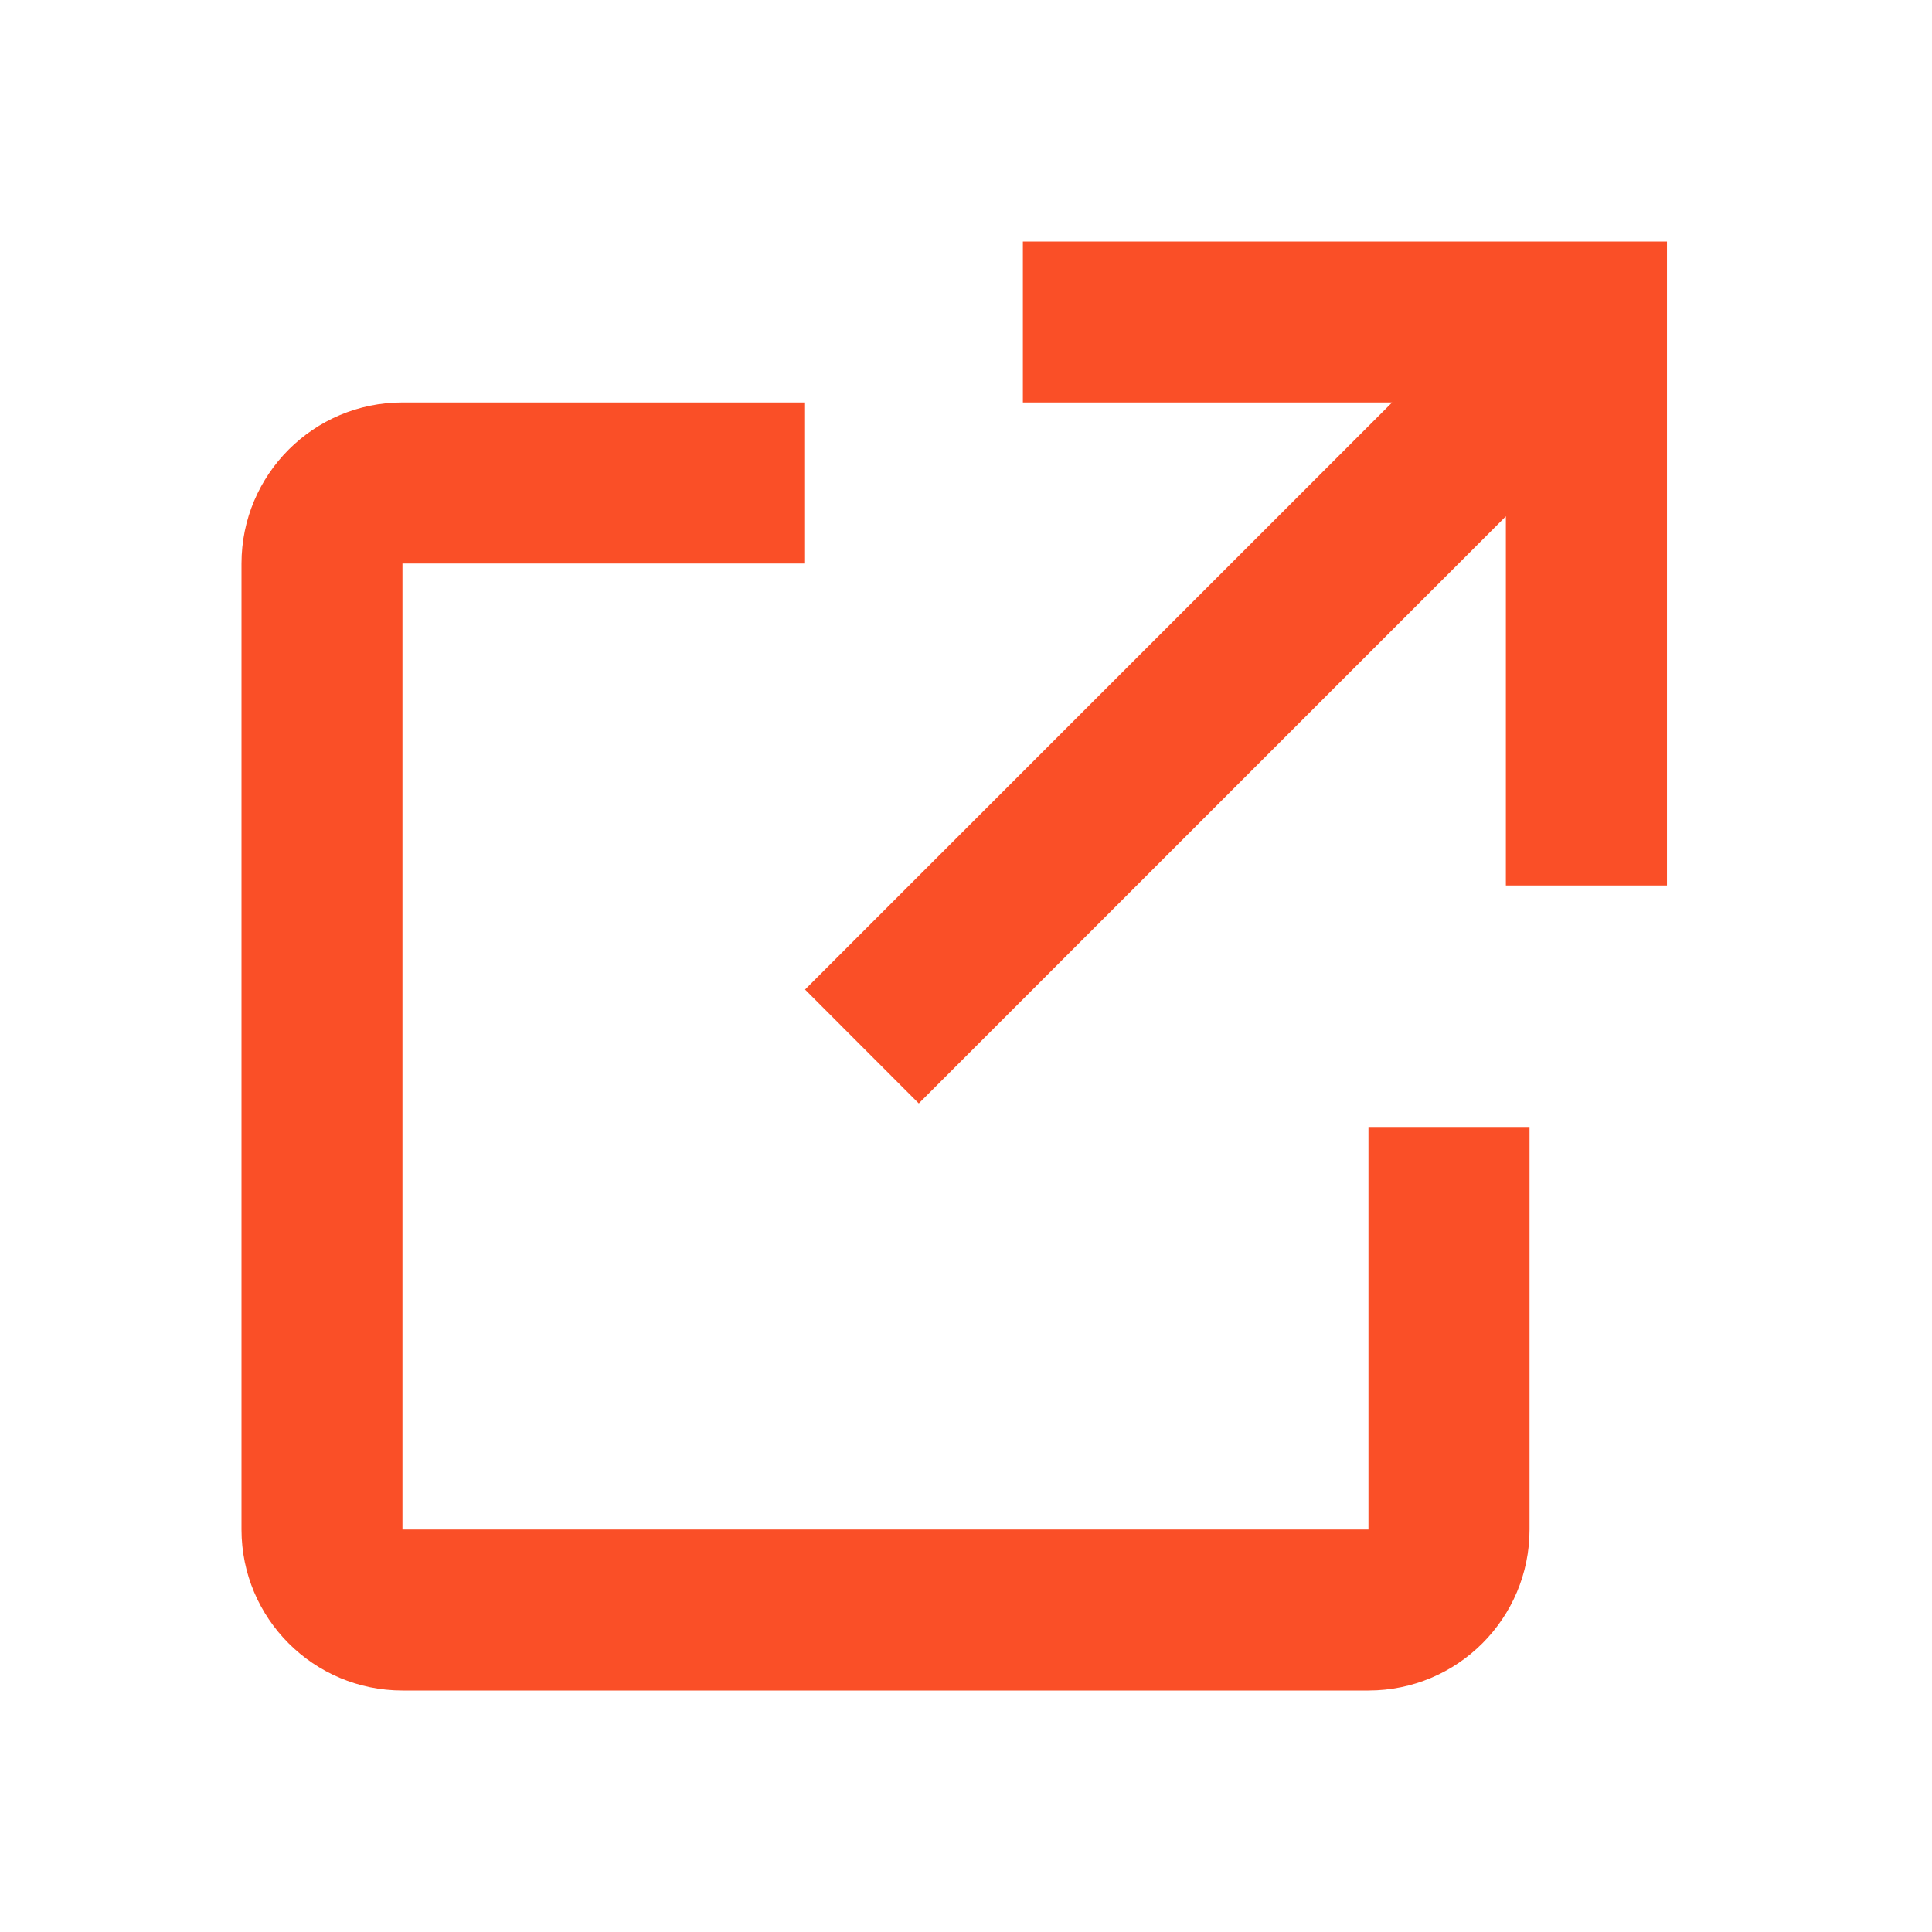
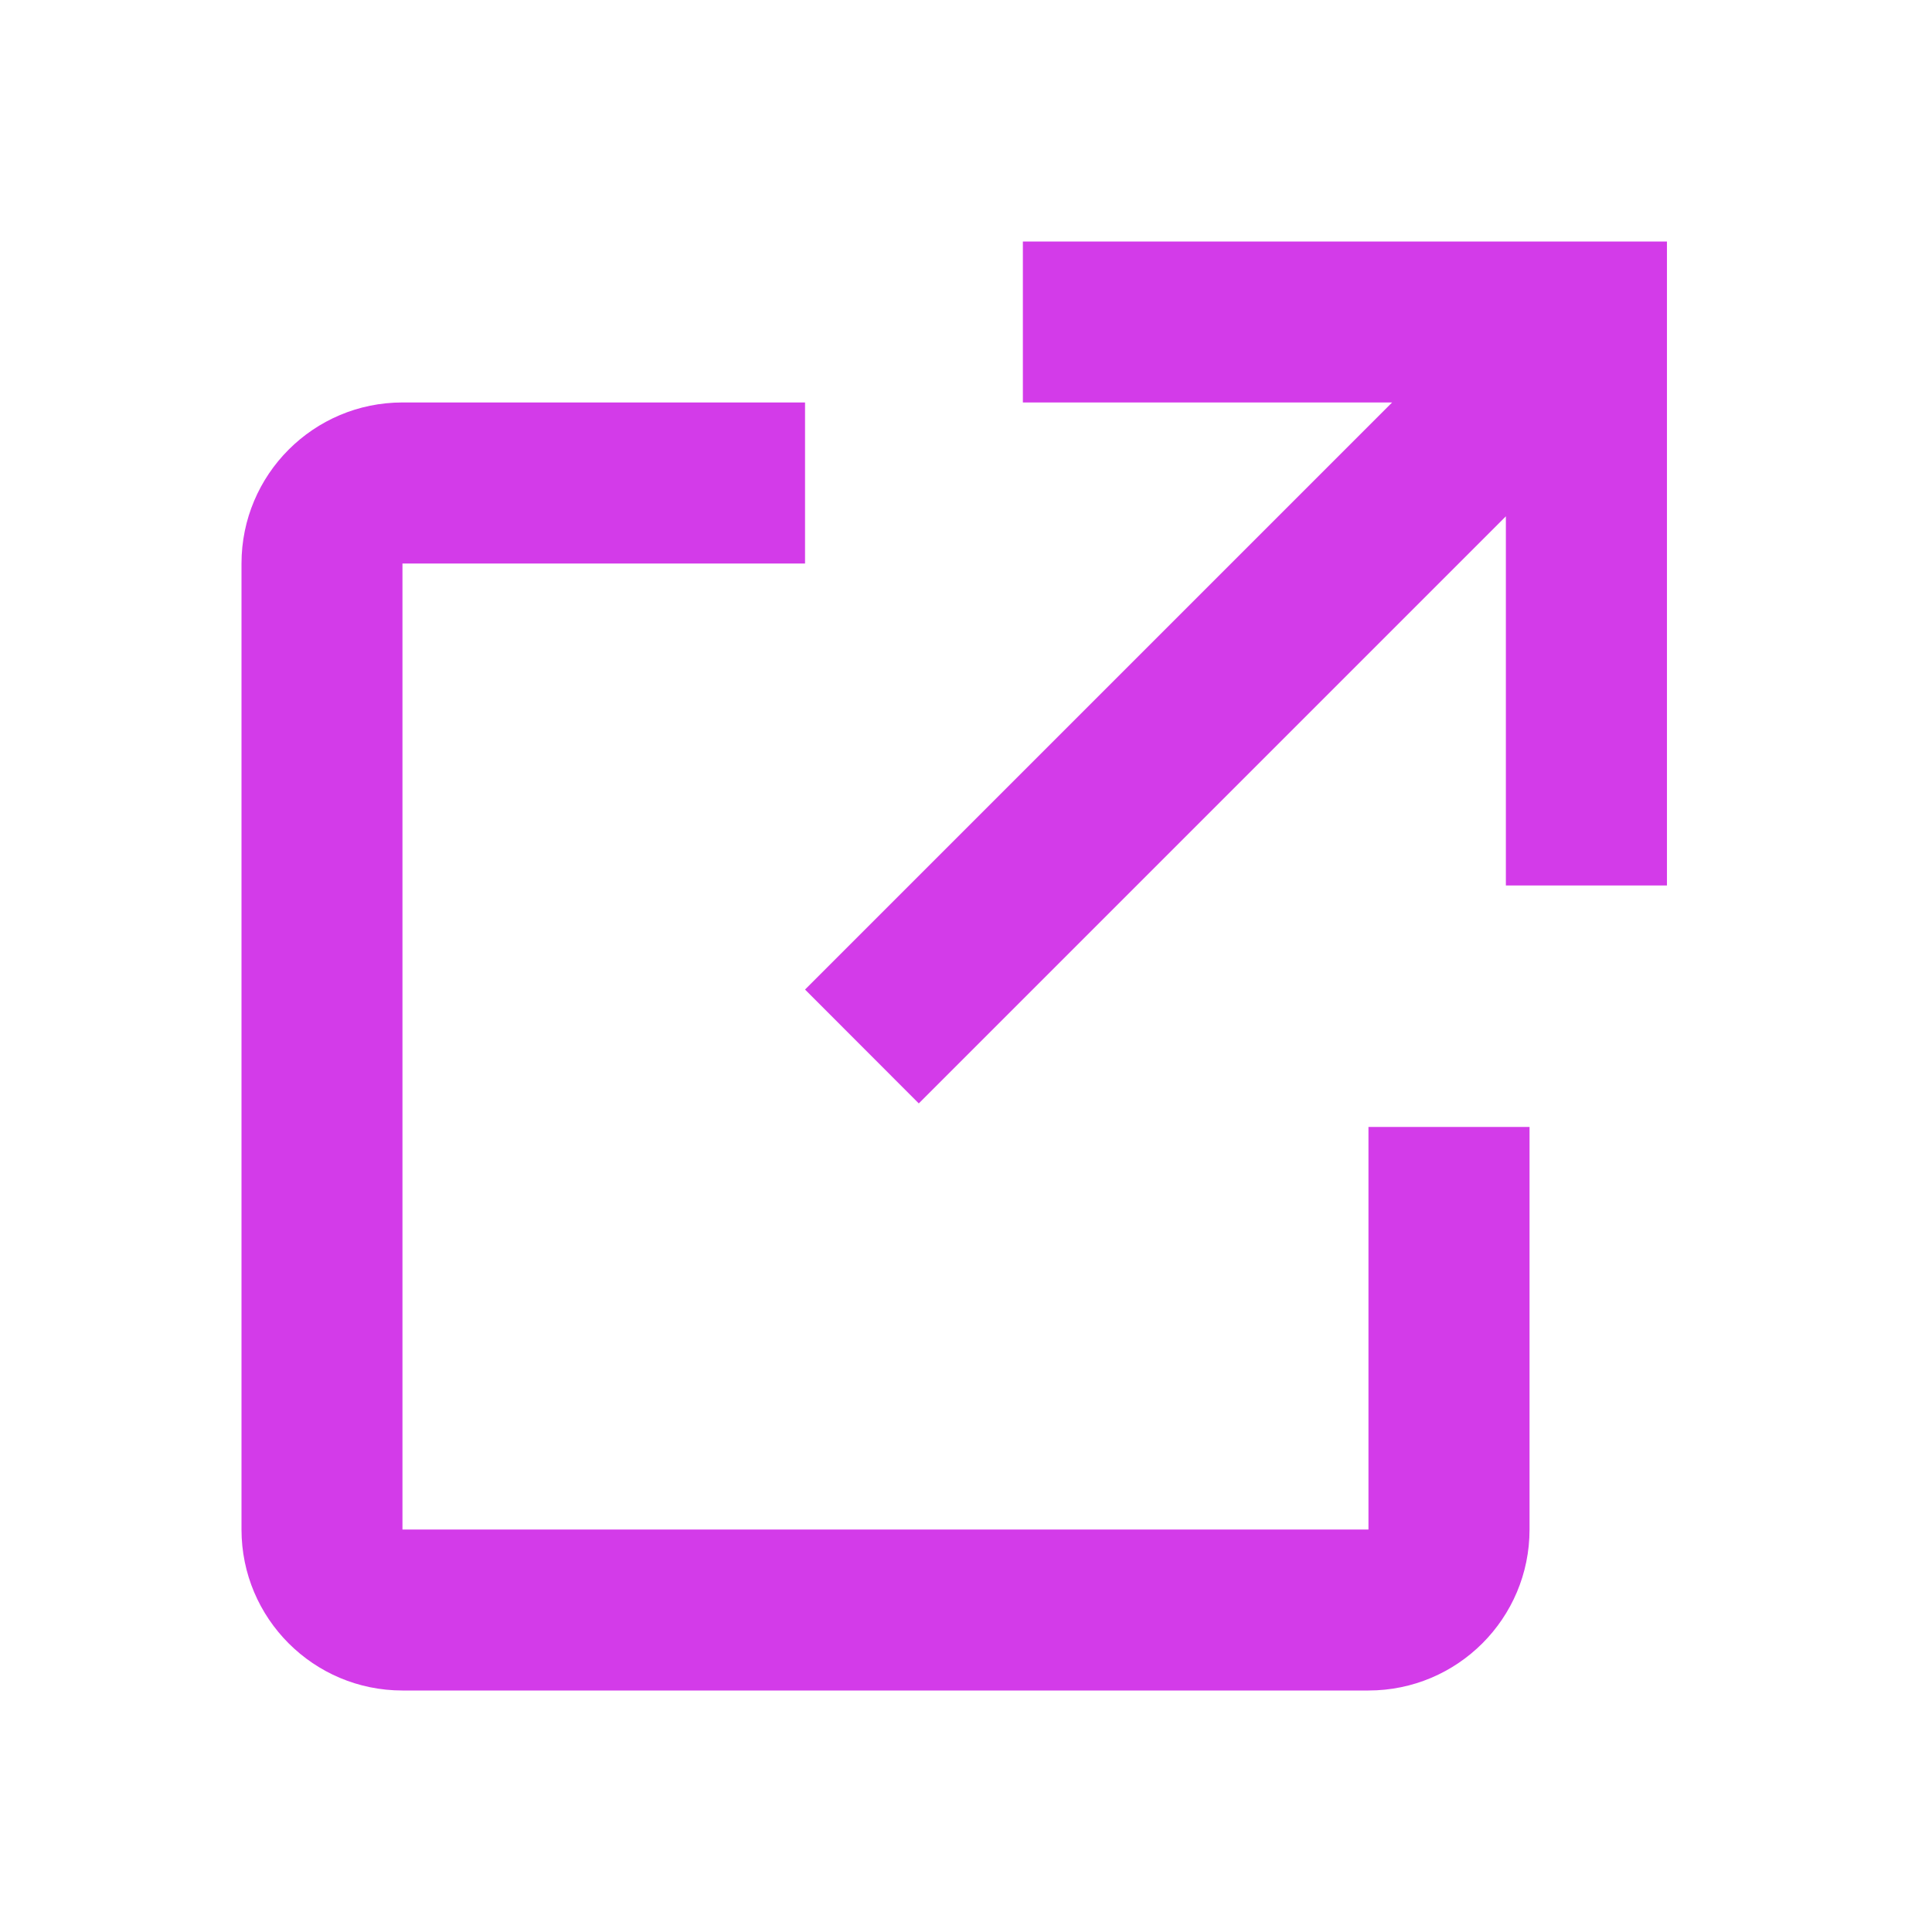
<svg xmlns="http://www.w3.org/2000/svg" width="16" height="16" viewBox="0 0 16 16" fill="none">
-   <path fill-rule="evenodd" clip-rule="evenodd" d="M7.609 9.138L12.471 4.276V7.333H13.805V2H8.471V3.333H11.529L6.667 8.195L7.609 9.138ZM12.667 12.667V9.333H11.333V12.667H3.333V4.667H6.667V3.333H3.333C2.597 3.333 2 3.93 2 4.667V12.667C2 13.403 2.597 14 3.333 14H11.333C12.07 14 12.667 13.403 12.667 12.667Z" fill="#FA4F27" />
+   <path fill-rule="evenodd" clip-rule="evenodd" d="M7.609 9.138L12.471 4.276V7.333H13.805V2H8.471V3.333H11.529L6.667 8.195L7.609 9.138ZM12.667 12.667V9.333H11.333V12.667H3.333V4.667H6.667V3.333H3.333C2.597 3.333 2 3.93 2 4.667V12.667C2 13.403 2.597 14 3.333 14H11.333C12.07 14 12.667 13.403 12.667 12.667Z" fill="#D33BE9" />
</svg>
